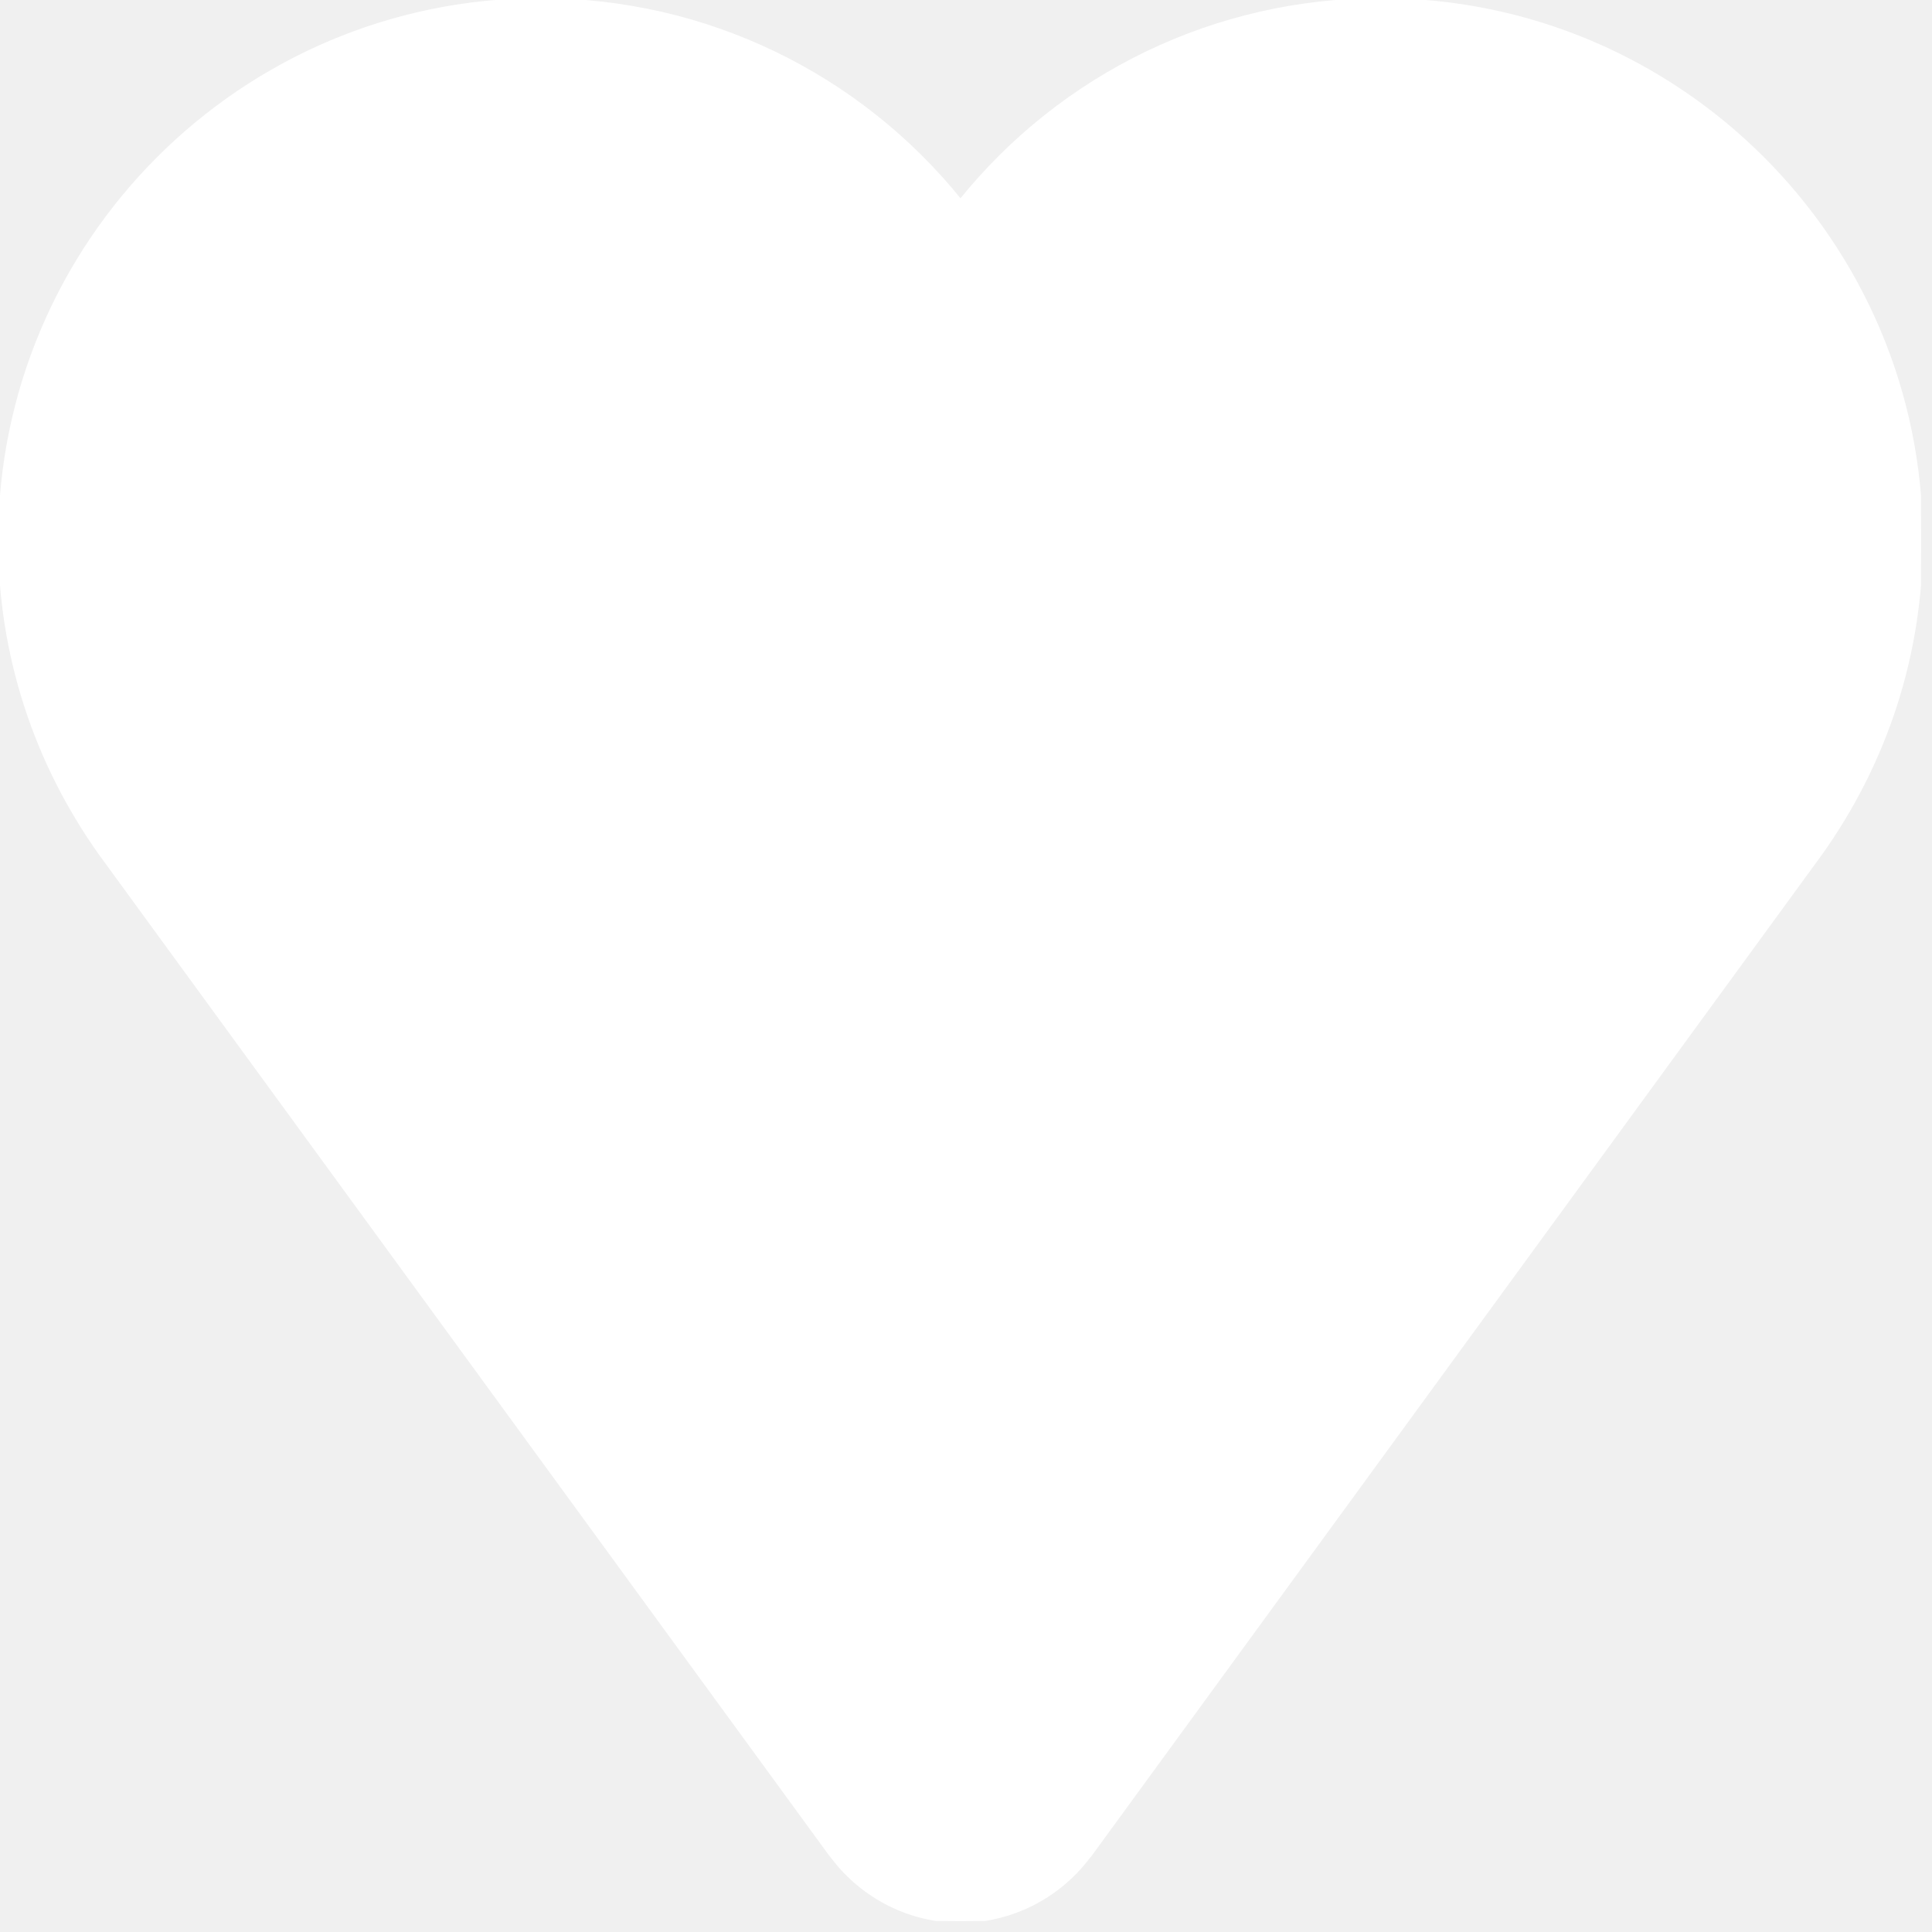
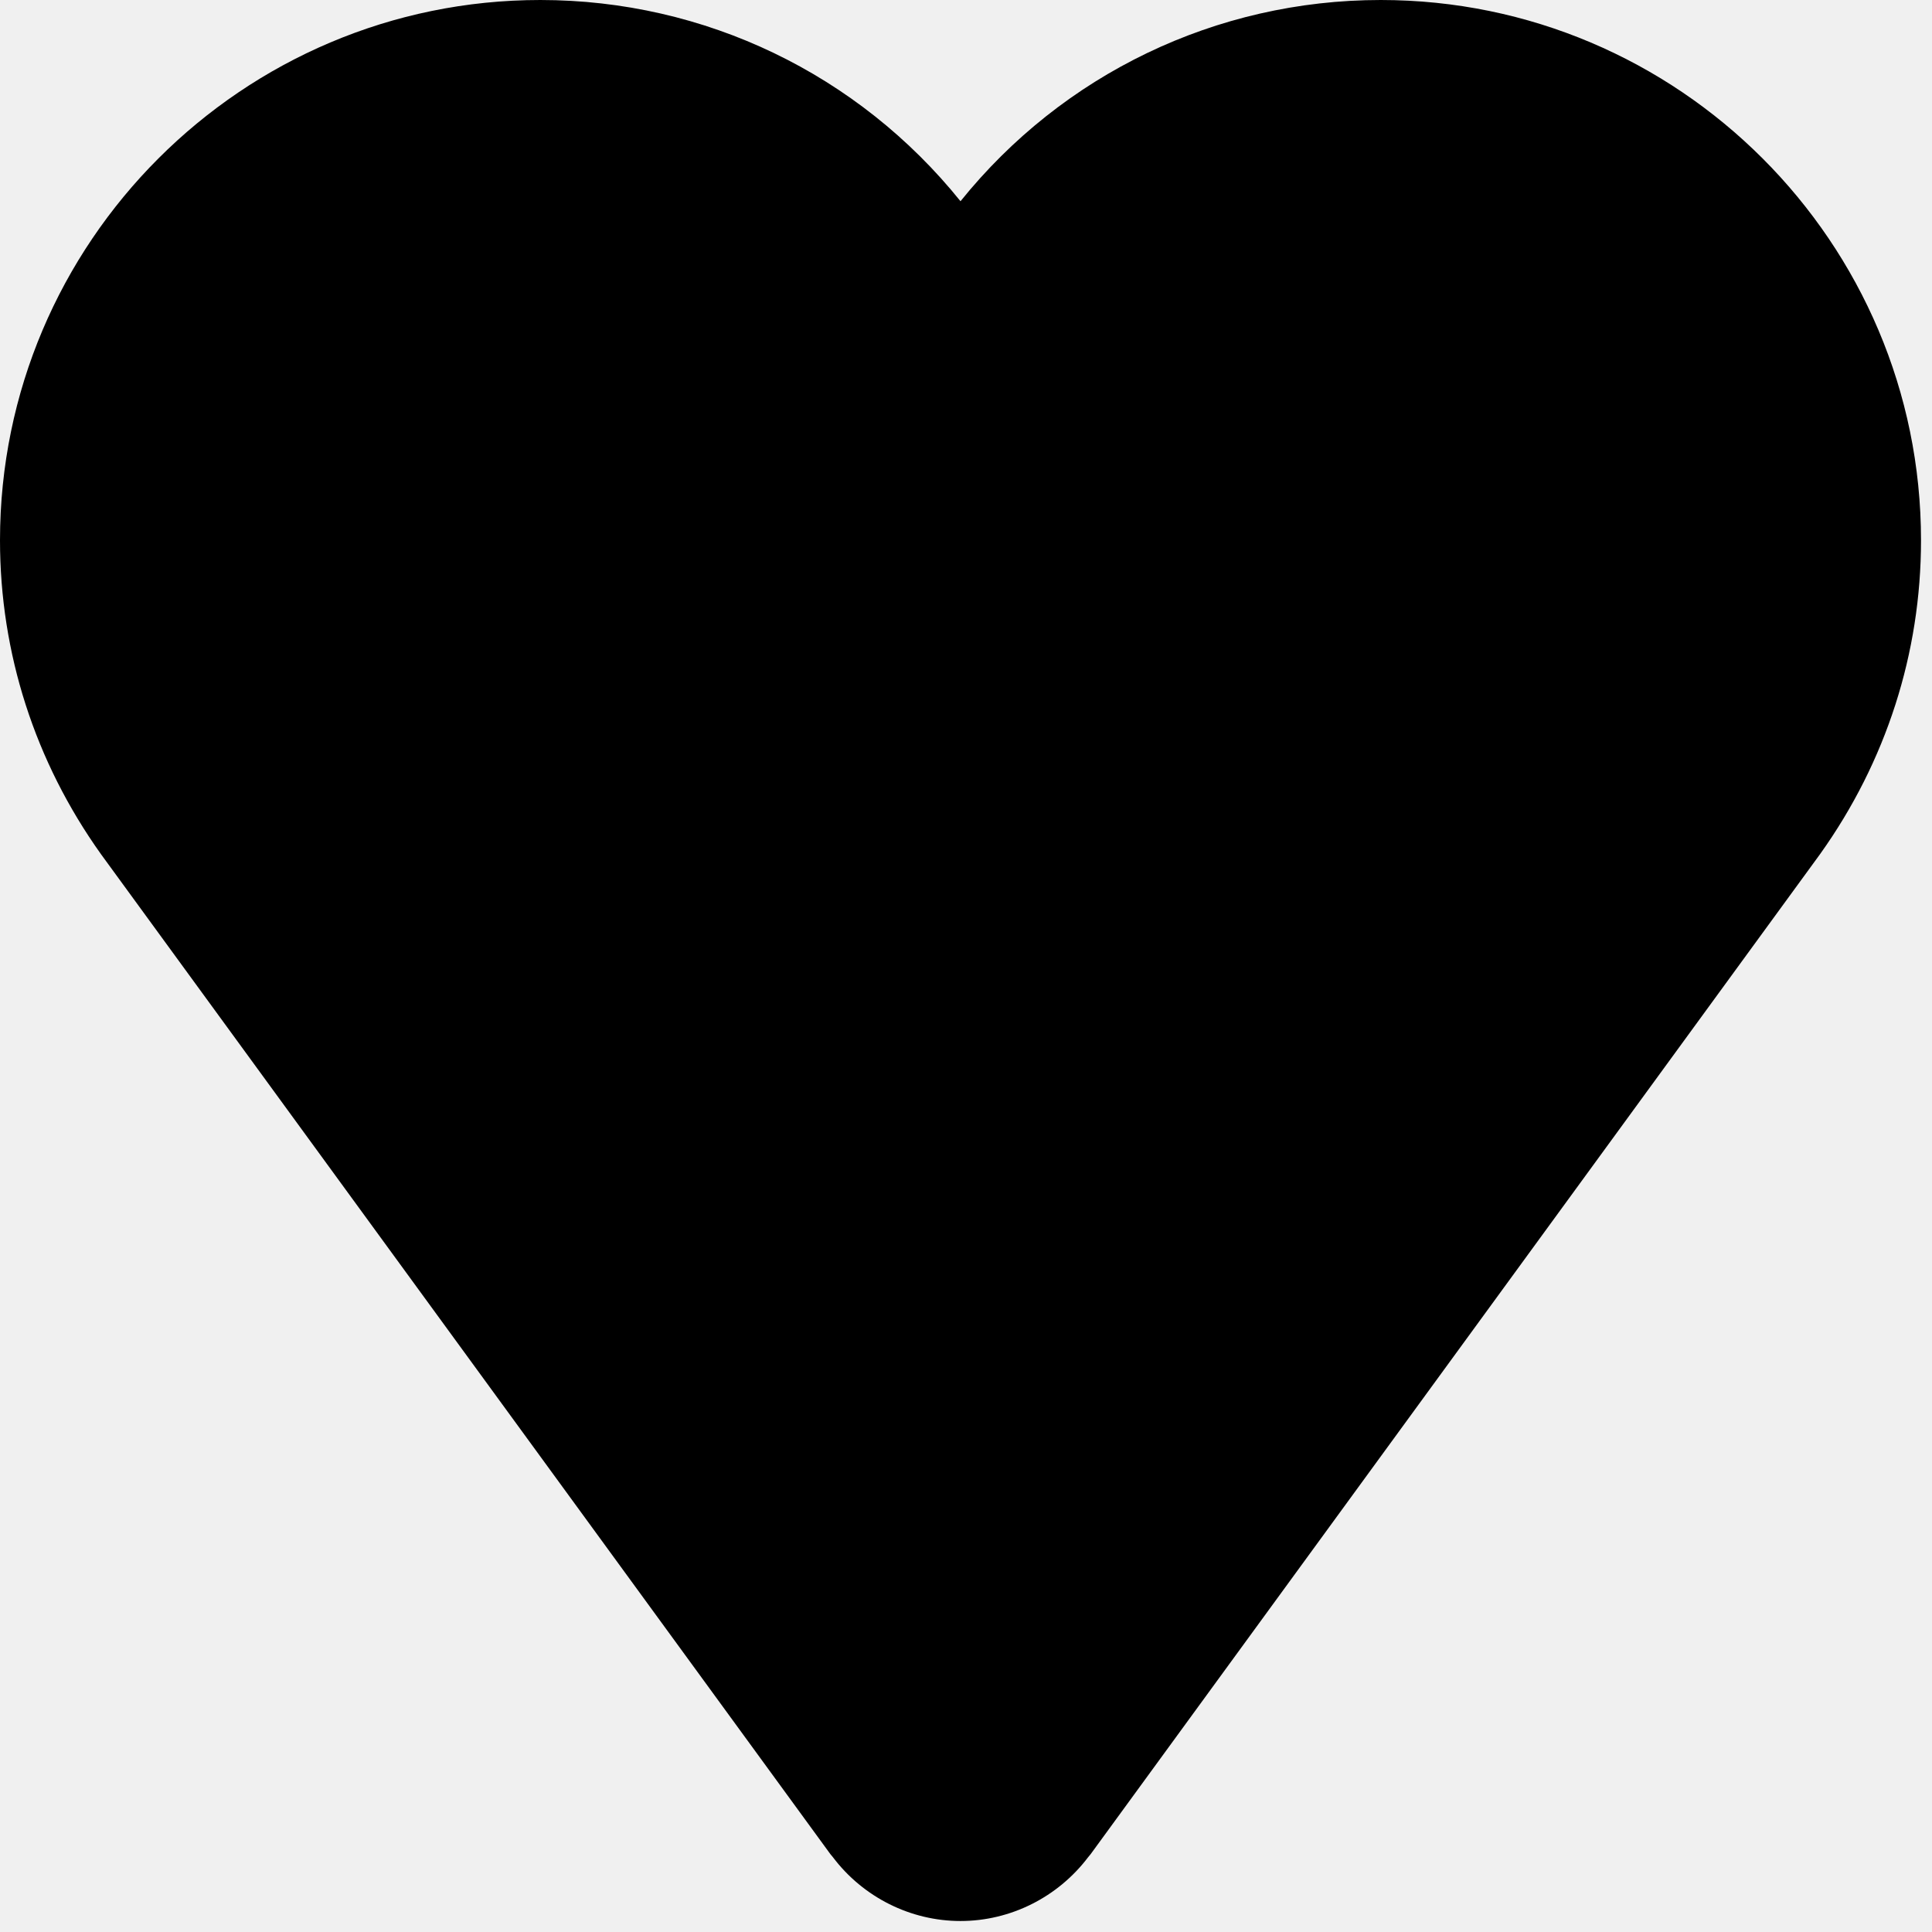
- <svg xmlns="http://www.w3.org/2000/svg" width="33" height="33" viewBox="0 0 33 33" fill="none">
-   <g clip-path="url(#clip0_19_72)">
-     <path d="M23.584 0C20.77 0 18.152 1.269 16.406 3.437C14.66 1.269 12.042 0 9.229 0C4.14 0 0 4.14 0 9.229C0 11.156 0.596 13.009 1.725 14.591L14.183 31.669C14.198 31.689 14.212 31.705 14.227 31.723C14.744 32.406 15.553 32.812 16.406 32.812C17.259 32.812 18.067 32.406 18.585 31.723C18.601 31.706 18.614 31.689 18.629 31.669L31.091 14.585C32.216 13.009 32.812 11.156 32.812 9.229C32.812 4.14 28.673 0 23.584 0Z" fill="white" stroke="white" stroke-width="0.064" />
-   </g>
-   <defs>
-     <clipPath id="clip0_19_72">
-       <rect width="32.812" height="32.812" fill="white" />
-     </clipPath>
-   </defs>
+ <svg xmlns="http://www.w3.org/2000/svg" width="64" height="64" viewBox="0 0 64 64" fill="none">
+   <path d="M45.739 0C40.282 0 35.204 2.461 31.818 6.666C28.432 2.461 23.355 0 17.898 0C8.029 0 0 8.029 0 17.898C0 21.636 1.156 25.229 3.346 28.297L27.507 61.42C27.536 61.457 27.562 61.489 27.592 61.523C28.594 62.849 30.164 63.636 31.818 63.636C33.473 63.636 35.04 62.849 36.045 61.523C36.074 61.491 36.1 61.457 36.13 61.42L60.298 28.286C62.48 25.229 63.636 21.636 63.636 17.898C63.636 8.029 55.608 0 45.739 0Z" fill="black" />
</svg>
